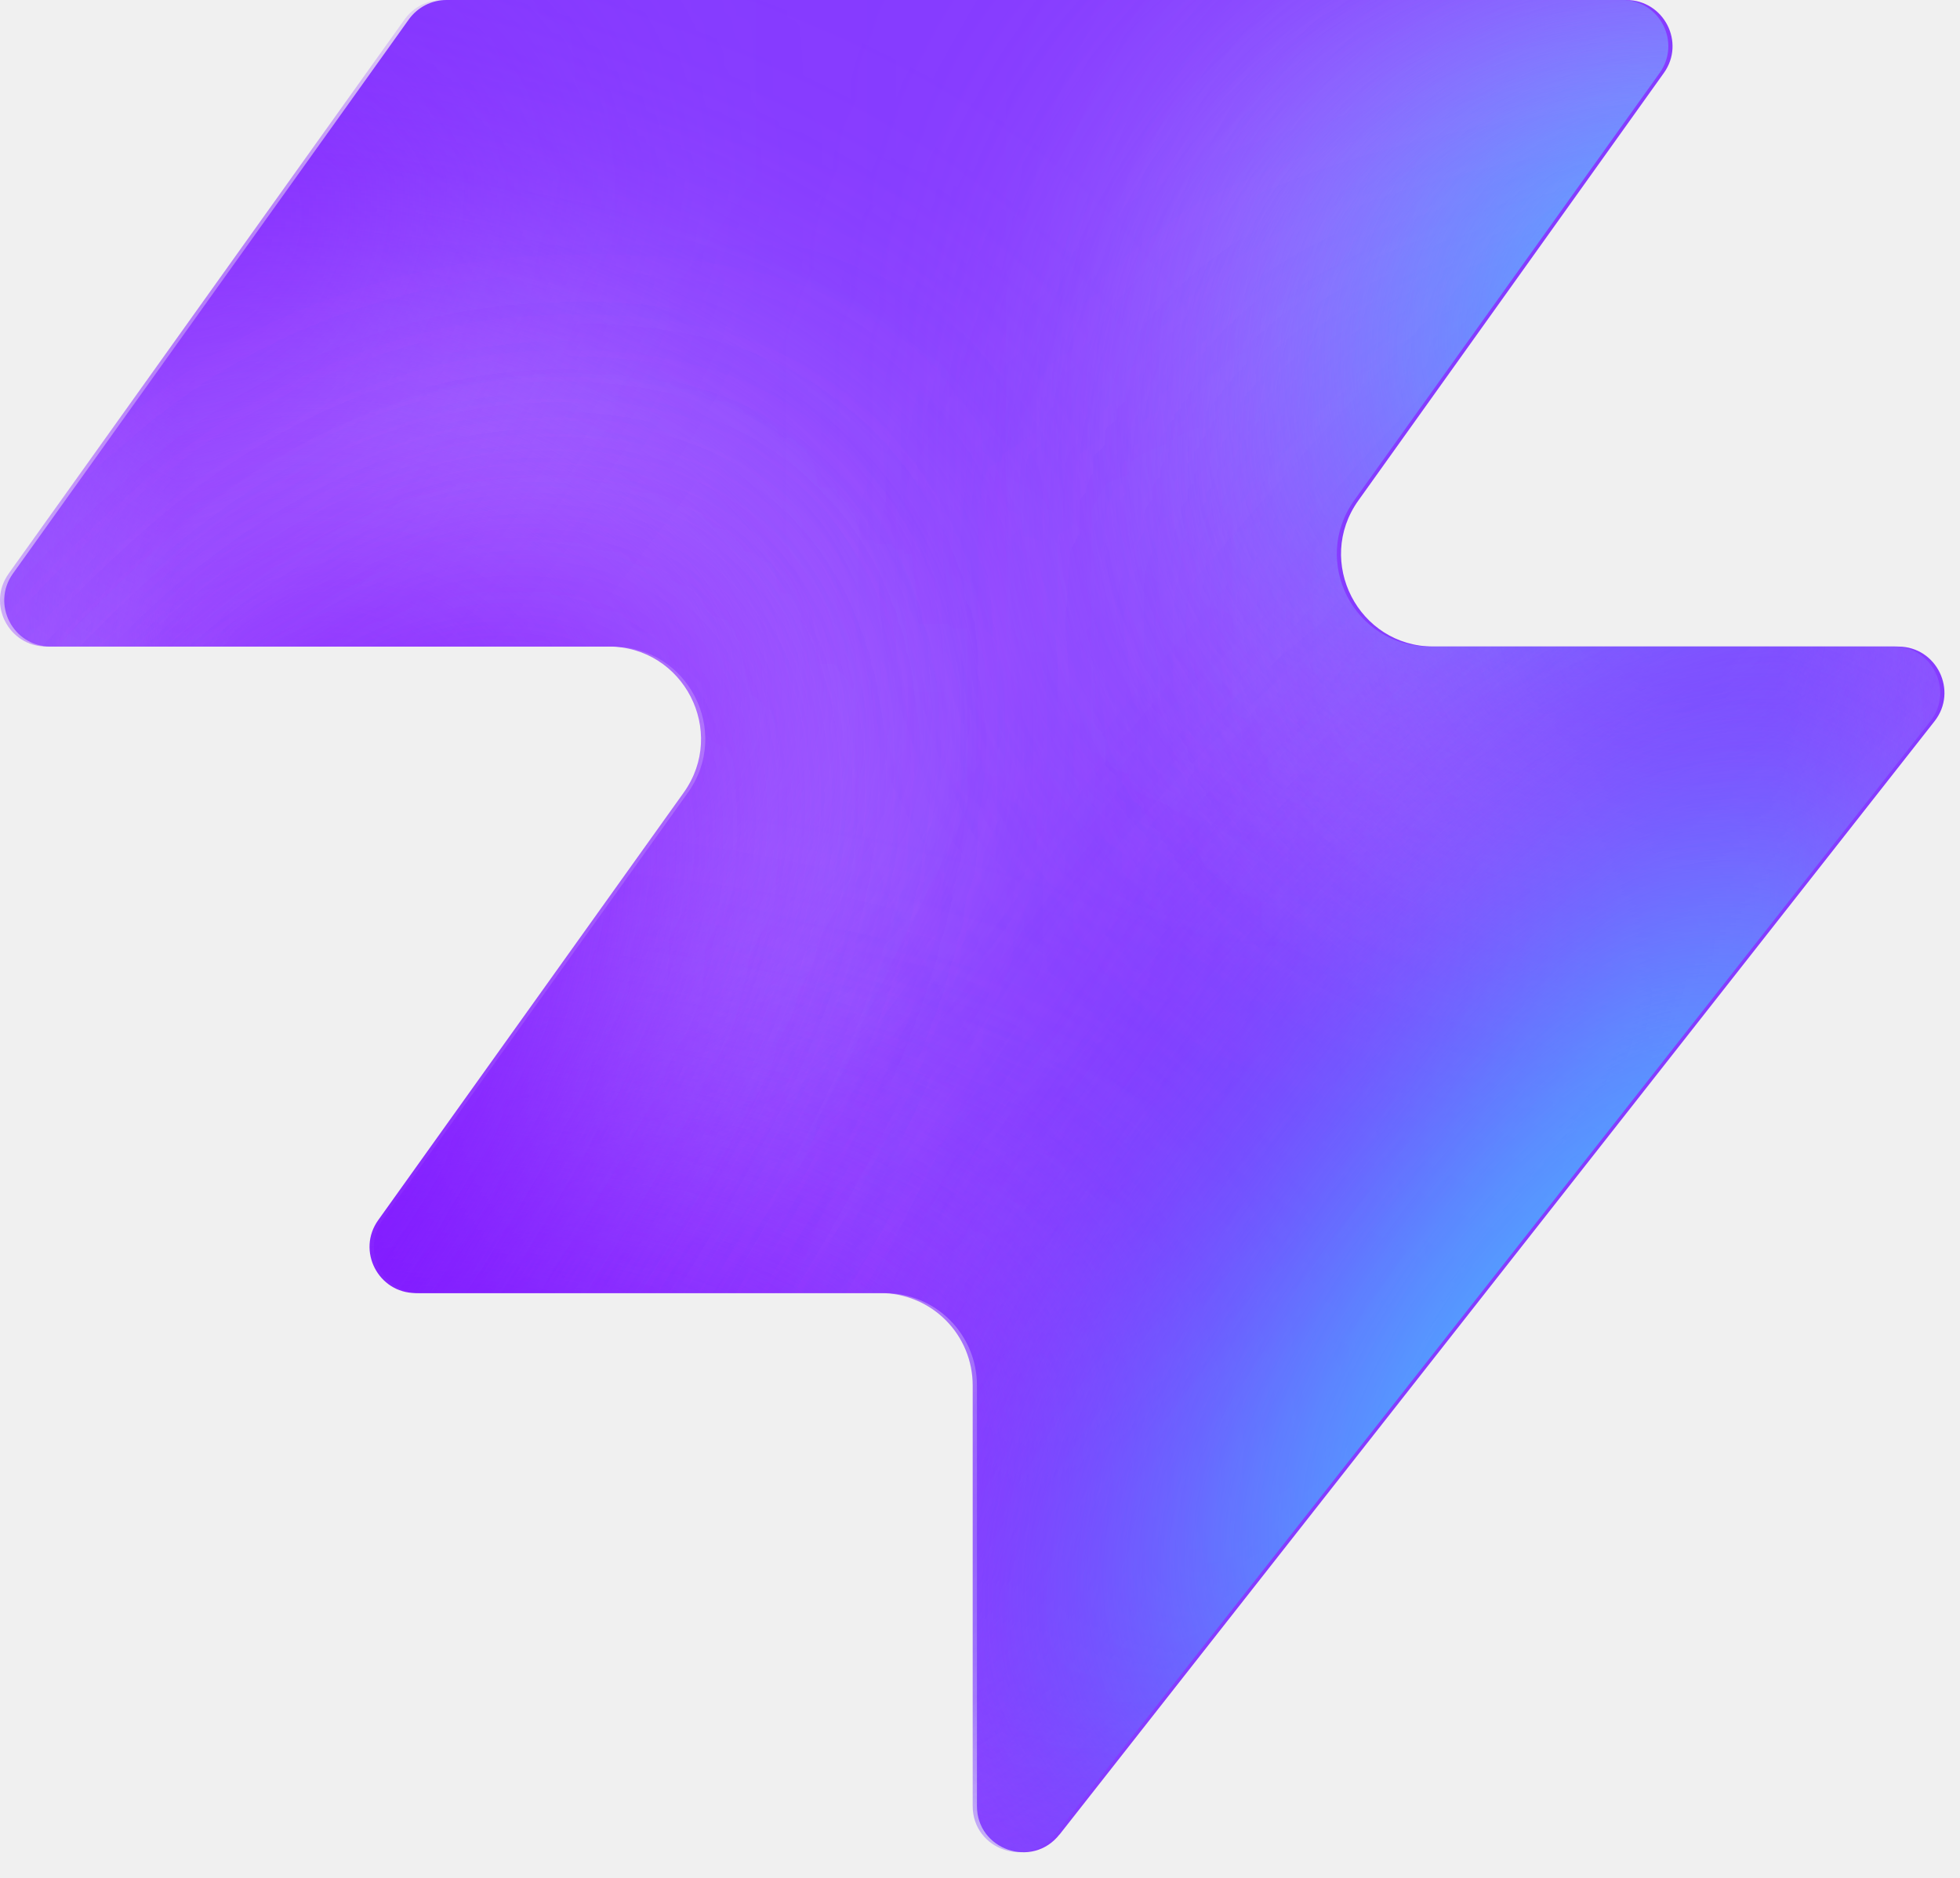
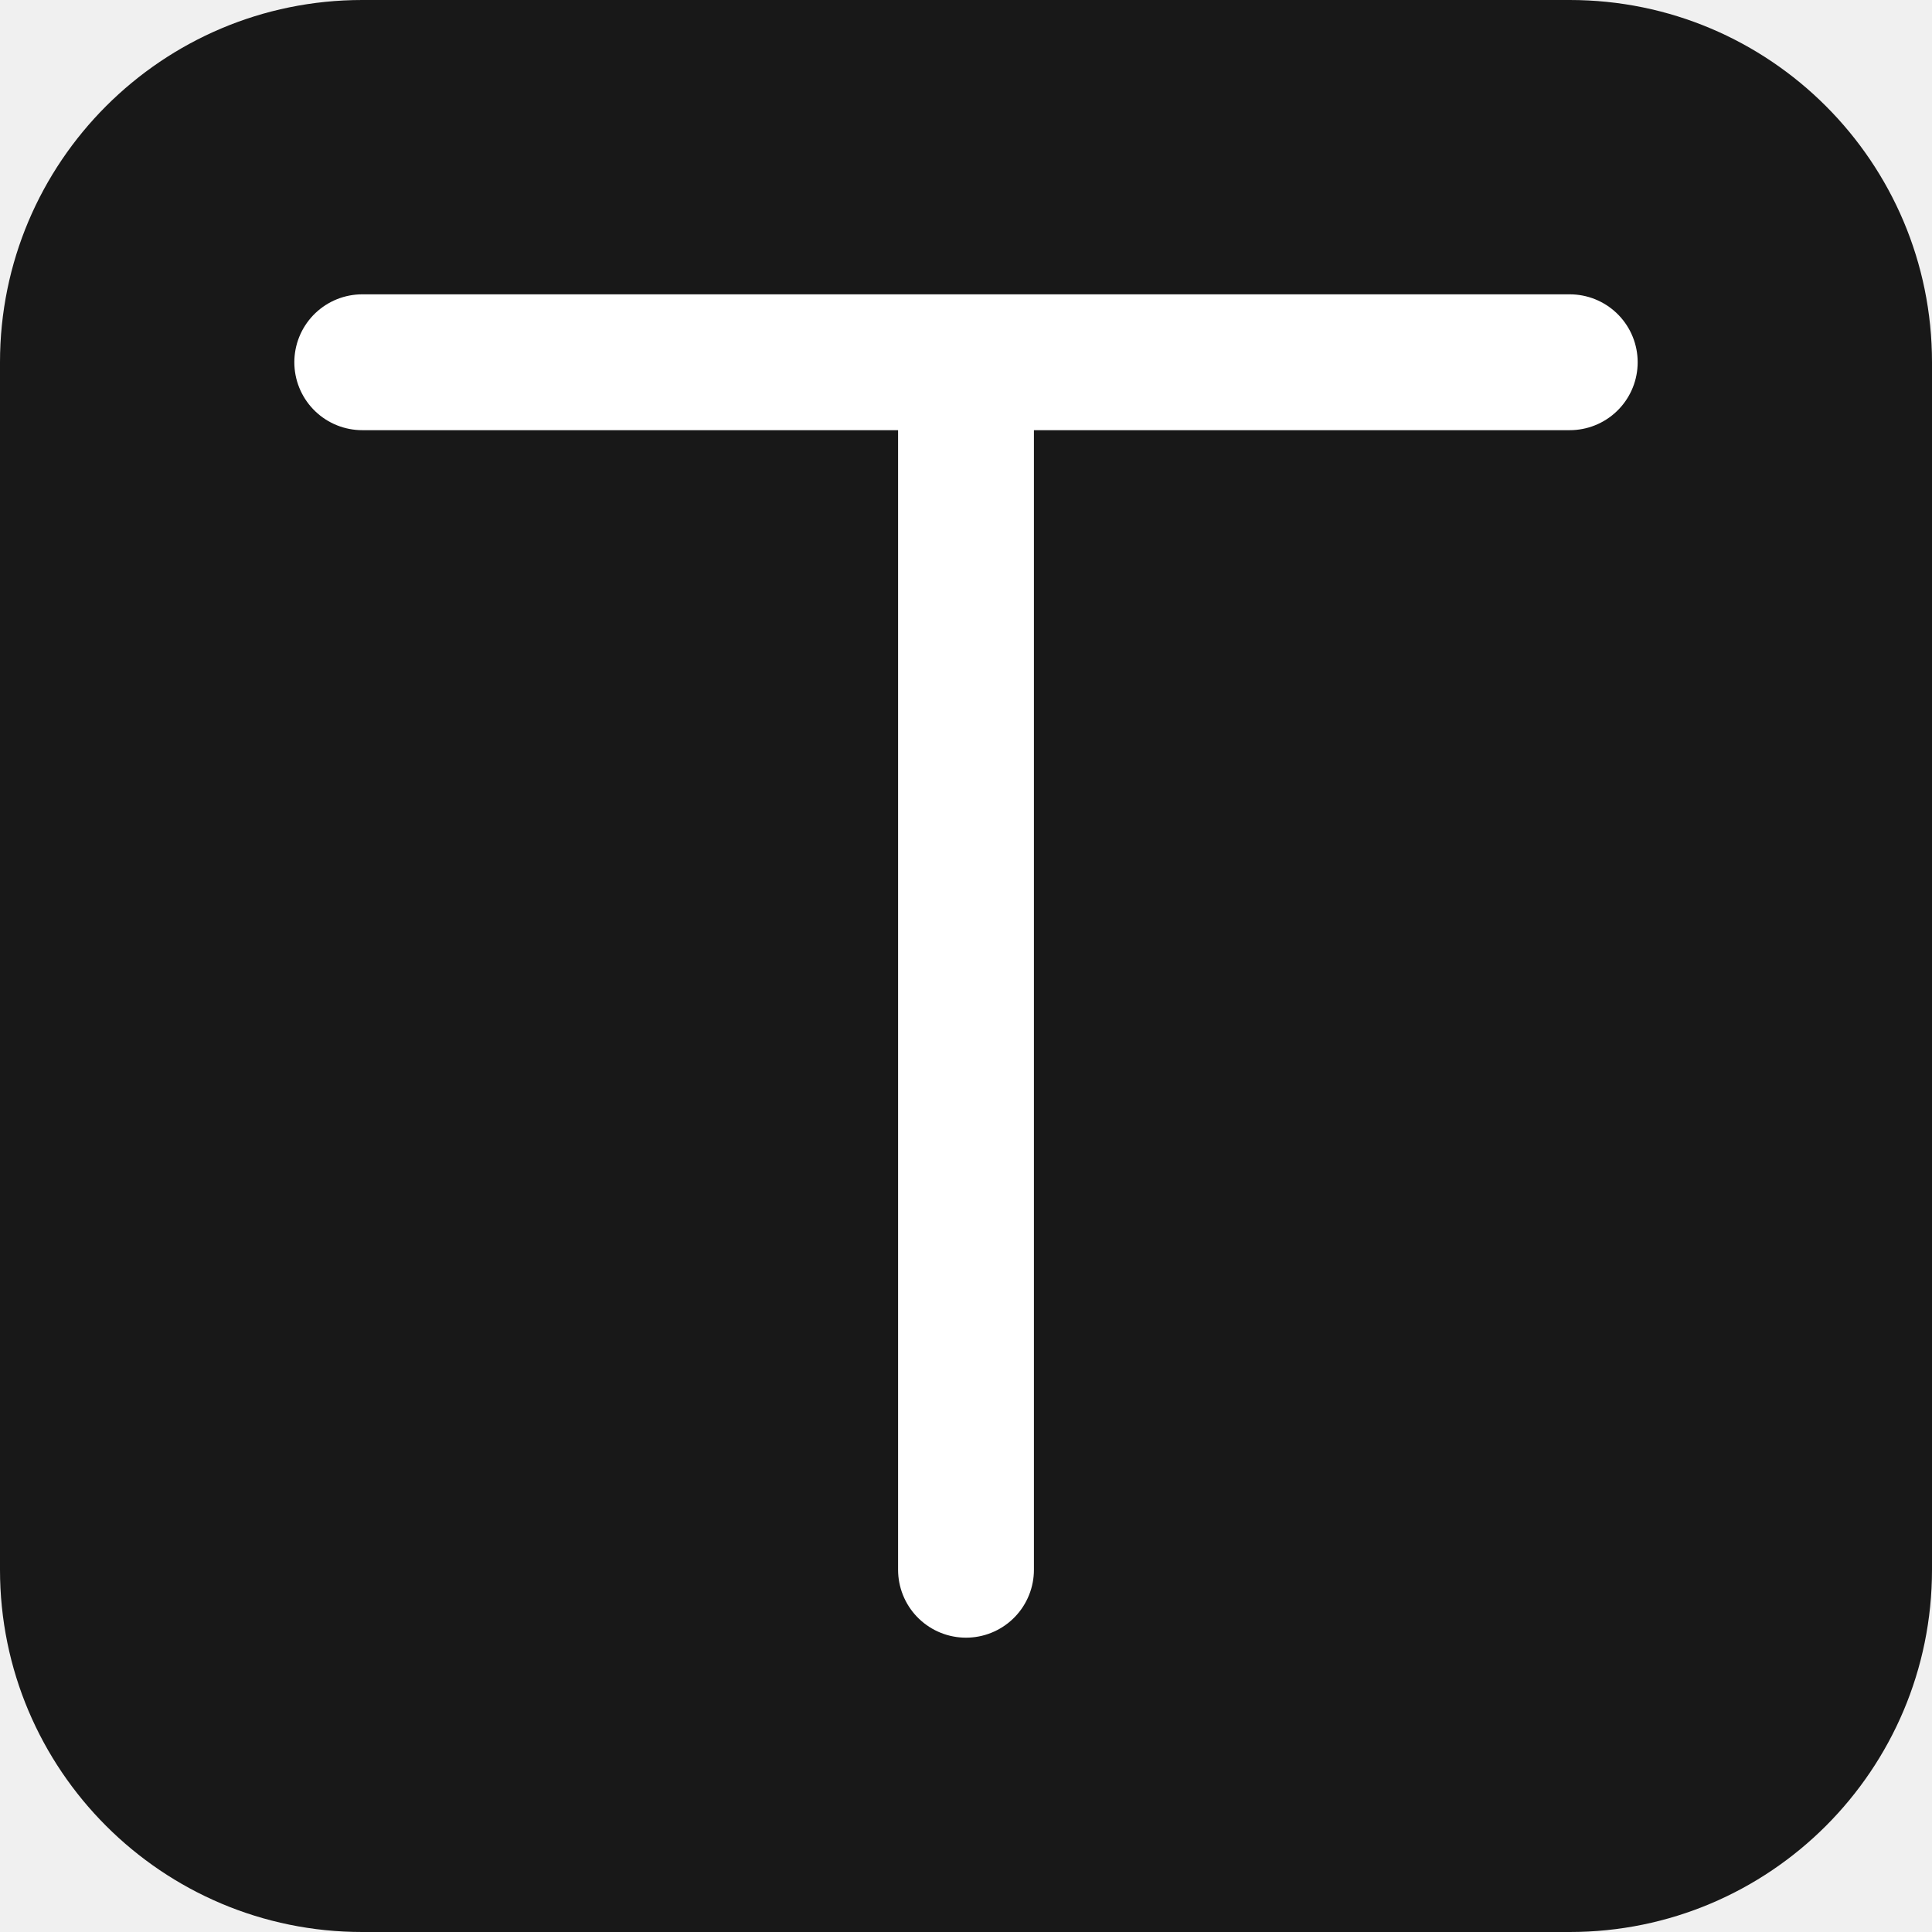
- <svg xmlns="http://www.w3.org/2000/svg" width="48" height="46" fill="none" viewBox="0 0 48 46">
-   <path fill="#863bff" d="M25.946 44.938c-.664.845-2.021.375-2.021-.698V33.937a2.26 2.26 0 0 0-2.262-2.262H10.287c-.92 0-1.456-1.04-.92-1.788l7.48-10.471c1.07-1.497 0-3.578-1.842-3.578H1.237c-.92 0-1.456-1.04-.92-1.788L10.013.474c.214-.297.556-.474.92-.474h28.894c.92 0 1.456 1.04.92 1.788l-7.48 10.471c-1.07 1.498 0 3.579 1.842 3.579h11.377c.943 0 1.473 1.088.89 1.83L25.947 44.94z" style="fill:#863bff;fill:color(display-p3 .525 .23 1);fill-opacity:1" />
-   <mask id="a" width="48" height="46" x="0" y="0" maskUnits="userSpaceOnUse" style="mask-type:alpha">
-     <path fill="#000" d="M25.842 44.938c-.664.844-2.021.375-2.021-.698V33.937a2.26 2.26 0 0 0-2.262-2.262H10.183c-.92 0-1.456-1.04-.92-1.788l7.48-10.471c1.07-1.498 0-3.579-1.842-3.579H1.133c-.92 0-1.456-1.04-.92-1.787L9.91.473c.214-.297.556-.474.92-.474h28.894c.92 0 1.456 1.04.92 1.788l-7.48 10.471c-1.07 1.498 0 3.578 1.842 3.578h11.377c.943 0 1.473 1.088.89 1.832L25.843 44.94z" style="fill:#000;fill-opacity:1" />
-   </mask>
-   <g mask="url(#a)">
-     <g filter="url(#b)">
-       <ellipse cx="5.508" cy="14.704" fill="#ede6ff" rx="5.508" ry="14.704" style="fill:#ede6ff;fill:color(display-p3 .927 .903 1);fill-opacity:1" transform="matrix(.00324 1 1 -.00324 -4.47 31.516)" />
-     </g>
-     <g filter="url(#c)">
-       <ellipse cx="10.399" cy="29.851" fill="#ede6ff" rx="10.399" ry="29.851" style="fill:#ede6ff;fill:color(display-p3 .927 .903 1);fill-opacity:1" transform="matrix(.00324 1 1 -.00324 -39.328 7.883)" />
-     </g>
-     <g filter="url(#d)">
-       <ellipse cx="5.508" cy="30.487" fill="#7e14ff" rx="5.508" ry="30.487" style="fill:#7e14ff;fill:color(display-p3 .492 .077 1);fill-opacity:1" transform="rotate(89.814 -25.913 -14.639)scale(1 -1)" />
-     </g>
-     <g filter="url(#e)">
-       <ellipse cx="5.508" cy="30.599" fill="#7e14ff" rx="5.508" ry="30.599" style="fill:#7e14ff;fill:color(display-p3 .492 .077 1);fill-opacity:1" transform="rotate(89.814 -32.644 -3.334)scale(1 -1)" />
-     </g>
-     <g filter="url(#f)">
-       <ellipse cx="5.508" cy="30.599" fill="#7e14ff" rx="5.508" ry="30.599" style="fill:#7e14ff;fill:color(display-p3 .492 .077 1);fill-opacity:1" transform="matrix(.00324 1 1 -.00324 -34.34 30.47)" />
-     </g>
-     <g filter="url(#g)">
-       <ellipse cx="14.072" cy="22.078" fill="#ede6ff" rx="14.072" ry="22.078" style="fill:#ede6ff;fill:color(display-p3 .927 .903 1);fill-opacity:1" transform="rotate(93.35 24.506 48.493)scale(-1 1)" />
-     </g>
-     <g filter="url(#h)">
-       <ellipse cx="3.47" cy="21.501" fill="#7e14ff" rx="3.47" ry="21.501" style="fill:#7e14ff;fill:color(display-p3 .492 .077 1);fill-opacity:1" transform="rotate(89.009 28.708 47.59)scale(-1 1)" />
-     </g>
-     <g filter="url(#i)">
-       <ellipse cx="3.47" cy="21.501" fill="#7e14ff" rx="3.47" ry="21.501" style="fill:#7e14ff;fill:color(display-p3 .492 .077 1);fill-opacity:1" transform="rotate(89.009 28.708 47.59)scale(-1 1)" />
-     </g>
-     <g filter="url(#j)">
-       <ellipse cx=".387" cy="8.972" fill="#7e14ff" rx="4.407" ry="29.108" style="fill:#7e14ff;fill:color(display-p3 .492 .077 1);fill-opacity:1" transform="rotate(39.51 .387 8.972)" />
-     </g>
-     <g filter="url(#k)">
-       <ellipse cx="47.523" cy="-6.092" fill="#7e14ff" rx="4.407" ry="29.108" style="fill:#7e14ff;fill:color(display-p3 .492 .077 1);fill-opacity:1" transform="rotate(37.892 47.523 -6.092)" />
-     </g>
-     <g filter="url(#l)">
-       <ellipse cx="41.412" cy="6.333" fill="#47bfff" rx="5.971" ry="9.665" style="fill:#47bfff;fill:color(display-p3 .28 .748 1);fill-opacity:1" transform="rotate(37.892 41.412 6.333)" />
-     </g>
-     <g filter="url(#m)">
-       <ellipse cx="-1.879" cy="38.332" fill="#7e14ff" rx="4.407" ry="29.108" style="fill:#7e14ff;fill:color(display-p3 .492 .077 1);fill-opacity:1" transform="rotate(37.892 -1.88 38.332)" />
-     </g>
-     <g filter="url(#n)">
-       <ellipse cx="-1.879" cy="38.332" fill="#7e14ff" rx="4.407" ry="29.108" style="fill:#7e14ff;fill:color(display-p3 .492 .077 1);fill-opacity:1" transform="rotate(37.892 -1.88 38.332)" />
-     </g>
-     <g filter="url(#o)">
-       <ellipse cx="35.651" cy="29.907" fill="#7e14ff" rx="4.407" ry="29.108" style="fill:#7e14ff;fill:color(display-p3 .492 .077 1);fill-opacity:1" transform="rotate(37.892 35.651 29.907)" />
-     </g>
-     <g filter="url(#p)">
-       <ellipse cx="38.418" cy="32.4" fill="#47bfff" rx="5.971" ry="15.297" style="fill:#47bfff;fill:color(display-p3 .28 .748 1);fill-opacity:1" transform="rotate(37.892 38.418 32.4)" />
-     </g>
+ <svg xmlns="http://www.w3.org/2000/svg" viewBox="0 0 32 32" role="img" aria-label="Tom Courcy">
+   <rect width="32" height="32" rx="6" fill="#181818" />
+   <g fill="none" stroke="#ffffff" stroke-width="2.25" stroke-linecap="round" stroke-linejoin="round">
+     <path d="M6 6h20M16 6v20" />
  </g>
-   <defs>
-     <filter id="b" width="60.045" height="41.654" x="-19.77" y="16.149" color-interpolation-filters="sRGB" filterUnits="userSpaceOnUse">
-       <feFlood flood-opacity="0" result="BackgroundImageFix" />
-       <feBlend in="SourceGraphic" in2="BackgroundImageFix" result="shape" />
-       <feGaussianBlur result="effect1_foregroundBlur_2002_17158" stdDeviation="7.659" />
-     </filter>
-     <filter id="c" width="90.34" height="51.437" x="-54.613" y="-7.533" color-interpolation-filters="sRGB" filterUnits="userSpaceOnUse">
-       <feFlood flood-opacity="0" result="BackgroundImageFix" />
-       <feBlend in="SourceGraphic" in2="BackgroundImageFix" result="shape" />
-       <feGaussianBlur result="effect1_foregroundBlur_2002_17158" stdDeviation="7.659" />
-     </filter>
-     <filter id="d" width="79.355" height="29.4" x="-49.64" y="2.03" color-interpolation-filters="sRGB" filterUnits="userSpaceOnUse">
-       <feFlood flood-opacity="0" result="BackgroundImageFix" />
-       <feBlend in="SourceGraphic" in2="BackgroundImageFix" result="shape" />
-       <feGaussianBlur result="effect1_foregroundBlur_2002_17158" stdDeviation="4.596" />
-     </filter>
-     <filter id="e" width="79.579" height="29.4" x="-45.045" y="20.029" color-interpolation-filters="sRGB" filterUnits="userSpaceOnUse">
-       <feFlood flood-opacity="0" result="BackgroundImageFix" />
-       <feBlend in="SourceGraphic" in2="BackgroundImageFix" result="shape" />
-       <feGaussianBlur result="effect1_foregroundBlur_2002_17158" stdDeviation="4.596" />
-     </filter>
-     <filter id="f" width="79.579" height="29.4" x="-43.513" y="21.178" color-interpolation-filters="sRGB" filterUnits="userSpaceOnUse">
-       <feFlood flood-opacity="0" result="BackgroundImageFix" />
-       <feBlend in="SourceGraphic" in2="BackgroundImageFix" result="shape" />
-       <feGaussianBlur result="effect1_foregroundBlur_2002_17158" stdDeviation="4.596" />
-     </filter>
-     <filter id="g" width="74.749" height="58.852" x="15.756" y="-17.901" color-interpolation-filters="sRGB" filterUnits="userSpaceOnUse">
-       <feFlood flood-opacity="0" result="BackgroundImageFix" />
-       <feBlend in="SourceGraphic" in2="BackgroundImageFix" result="shape" />
-       <feGaussianBlur result="effect1_foregroundBlur_2002_17158" stdDeviation="7.659" />
-     </filter>
-     <filter id="h" width="61.377" height="25.362" x="23.548" y="2.284" color-interpolation-filters="sRGB" filterUnits="userSpaceOnUse">
-       <feFlood flood-opacity="0" result="BackgroundImageFix" />
-       <feBlend in="SourceGraphic" in2="BackgroundImageFix" result="shape" />
-       <feGaussianBlur result="effect1_foregroundBlur_2002_17158" stdDeviation="4.596" />
-     </filter>
-     <filter id="i" width="61.377" height="25.362" x="23.548" y="2.284" color-interpolation-filters="sRGB" filterUnits="userSpaceOnUse">
-       <feFlood flood-opacity="0" result="BackgroundImageFix" />
-       <feBlend in="SourceGraphic" in2="BackgroundImageFix" result="shape" />
-       <feGaussianBlur result="effect1_foregroundBlur_2002_17158" stdDeviation="4.596" />
-     </filter>
-     <filter id="j" width="56.045" height="63.649" x="-27.636" y="-22.853" color-interpolation-filters="sRGB" filterUnits="userSpaceOnUse">
-       <feFlood flood-opacity="0" result="BackgroundImageFix" />
-       <feBlend in="SourceGraphic" in2="BackgroundImageFix" result="shape" />
-       <feGaussianBlur result="effect1_foregroundBlur_2002_17158" stdDeviation="4.596" />
-     </filter>
-     <filter id="k" width="54.814" height="64.646" x="20.116" y="-38.415" color-interpolation-filters="sRGB" filterUnits="userSpaceOnUse">
-       <feFlood flood-opacity="0" result="BackgroundImageFix" />
-       <feBlend in="SourceGraphic" in2="BackgroundImageFix" result="shape" />
-       <feGaussianBlur result="effect1_foregroundBlur_2002_17158" stdDeviation="4.596" />
-     </filter>
-     <filter id="l" width="33.541" height="35.313" x="24.641" y="-11.323" color-interpolation-filters="sRGB" filterUnits="userSpaceOnUse">
-       <feFlood flood-opacity="0" result="BackgroundImageFix" />
-       <feBlend in="SourceGraphic" in2="BackgroundImageFix" result="shape" />
-       <feGaussianBlur result="effect1_foregroundBlur_2002_17158" stdDeviation="4.596" />
-     </filter>
-     <filter id="m" width="54.814" height="64.646" x="-29.286" y="6.009" color-interpolation-filters="sRGB" filterUnits="userSpaceOnUse">
-       <feFlood flood-opacity="0" result="BackgroundImageFix" />
-       <feBlend in="SourceGraphic" in2="BackgroundImageFix" result="shape" />
-       <feGaussianBlur result="effect1_foregroundBlur_2002_17158" stdDeviation="4.596" />
-     </filter>
-     <filter id="n" width="54.814" height="64.646" x="-29.286" y="6.009" color-interpolation-filters="sRGB" filterUnits="userSpaceOnUse">
-       <feFlood flood-opacity="0" result="BackgroundImageFix" />
-       <feBlend in="SourceGraphic" in2="BackgroundImageFix" result="shape" />
-       <feGaussianBlur result="effect1_foregroundBlur_2002_17158" stdDeviation="4.596" />
-     </filter>
-     <filter id="o" width="54.814" height="64.646" x="8.244" y="-2.416" color-interpolation-filters="sRGB" filterUnits="userSpaceOnUse">
-       <feFlood flood-opacity="0" result="BackgroundImageFix" />
-       <feBlend in="SourceGraphic" in2="BackgroundImageFix" result="shape" />
-       <feGaussianBlur result="effect1_foregroundBlur_2002_17158" stdDeviation="4.596" />
-     </filter>
-     <filter id="p" width="39.409" height="43.623" x="18.713" y="10.588" color-interpolation-filters="sRGB" filterUnits="userSpaceOnUse">
-       <feFlood flood-opacity="0" result="BackgroundImageFix" />
-       <feBlend in="SourceGraphic" in2="BackgroundImageFix" result="shape" />
-       <feGaussianBlur result="effect1_foregroundBlur_2002_17158" stdDeviation="4.596" />
-     </filter>
-   </defs>
</svg>
